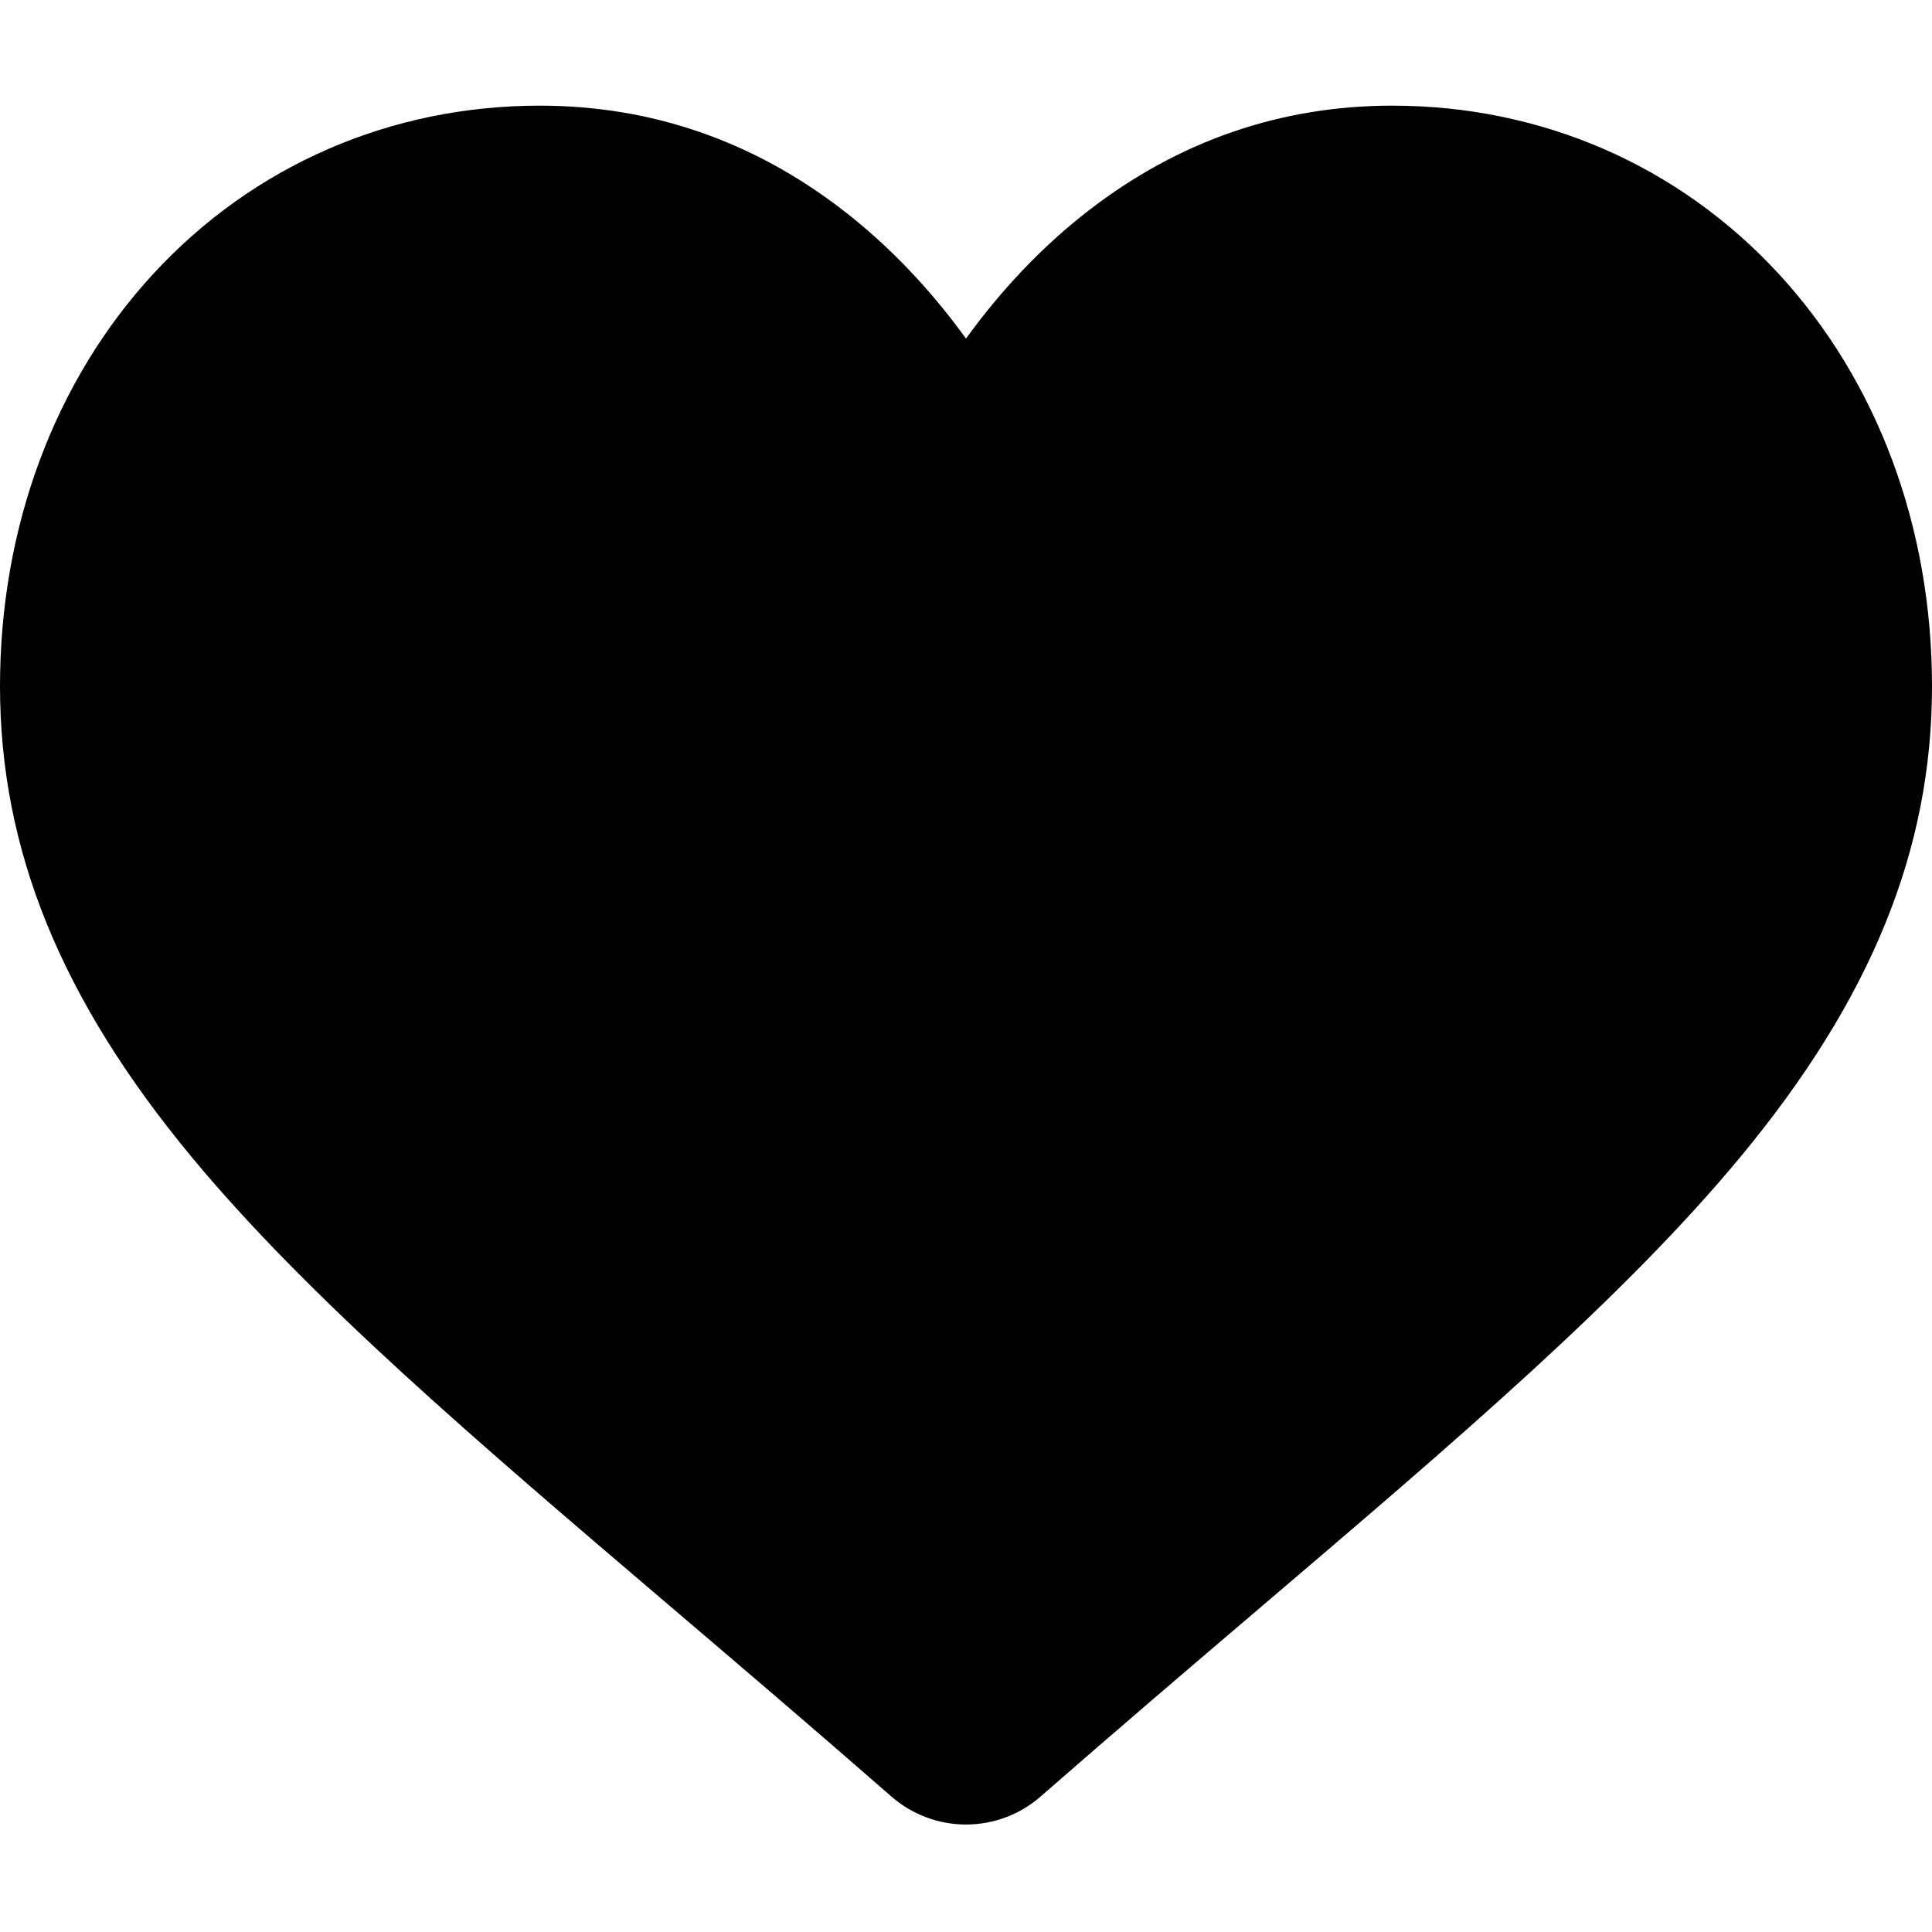
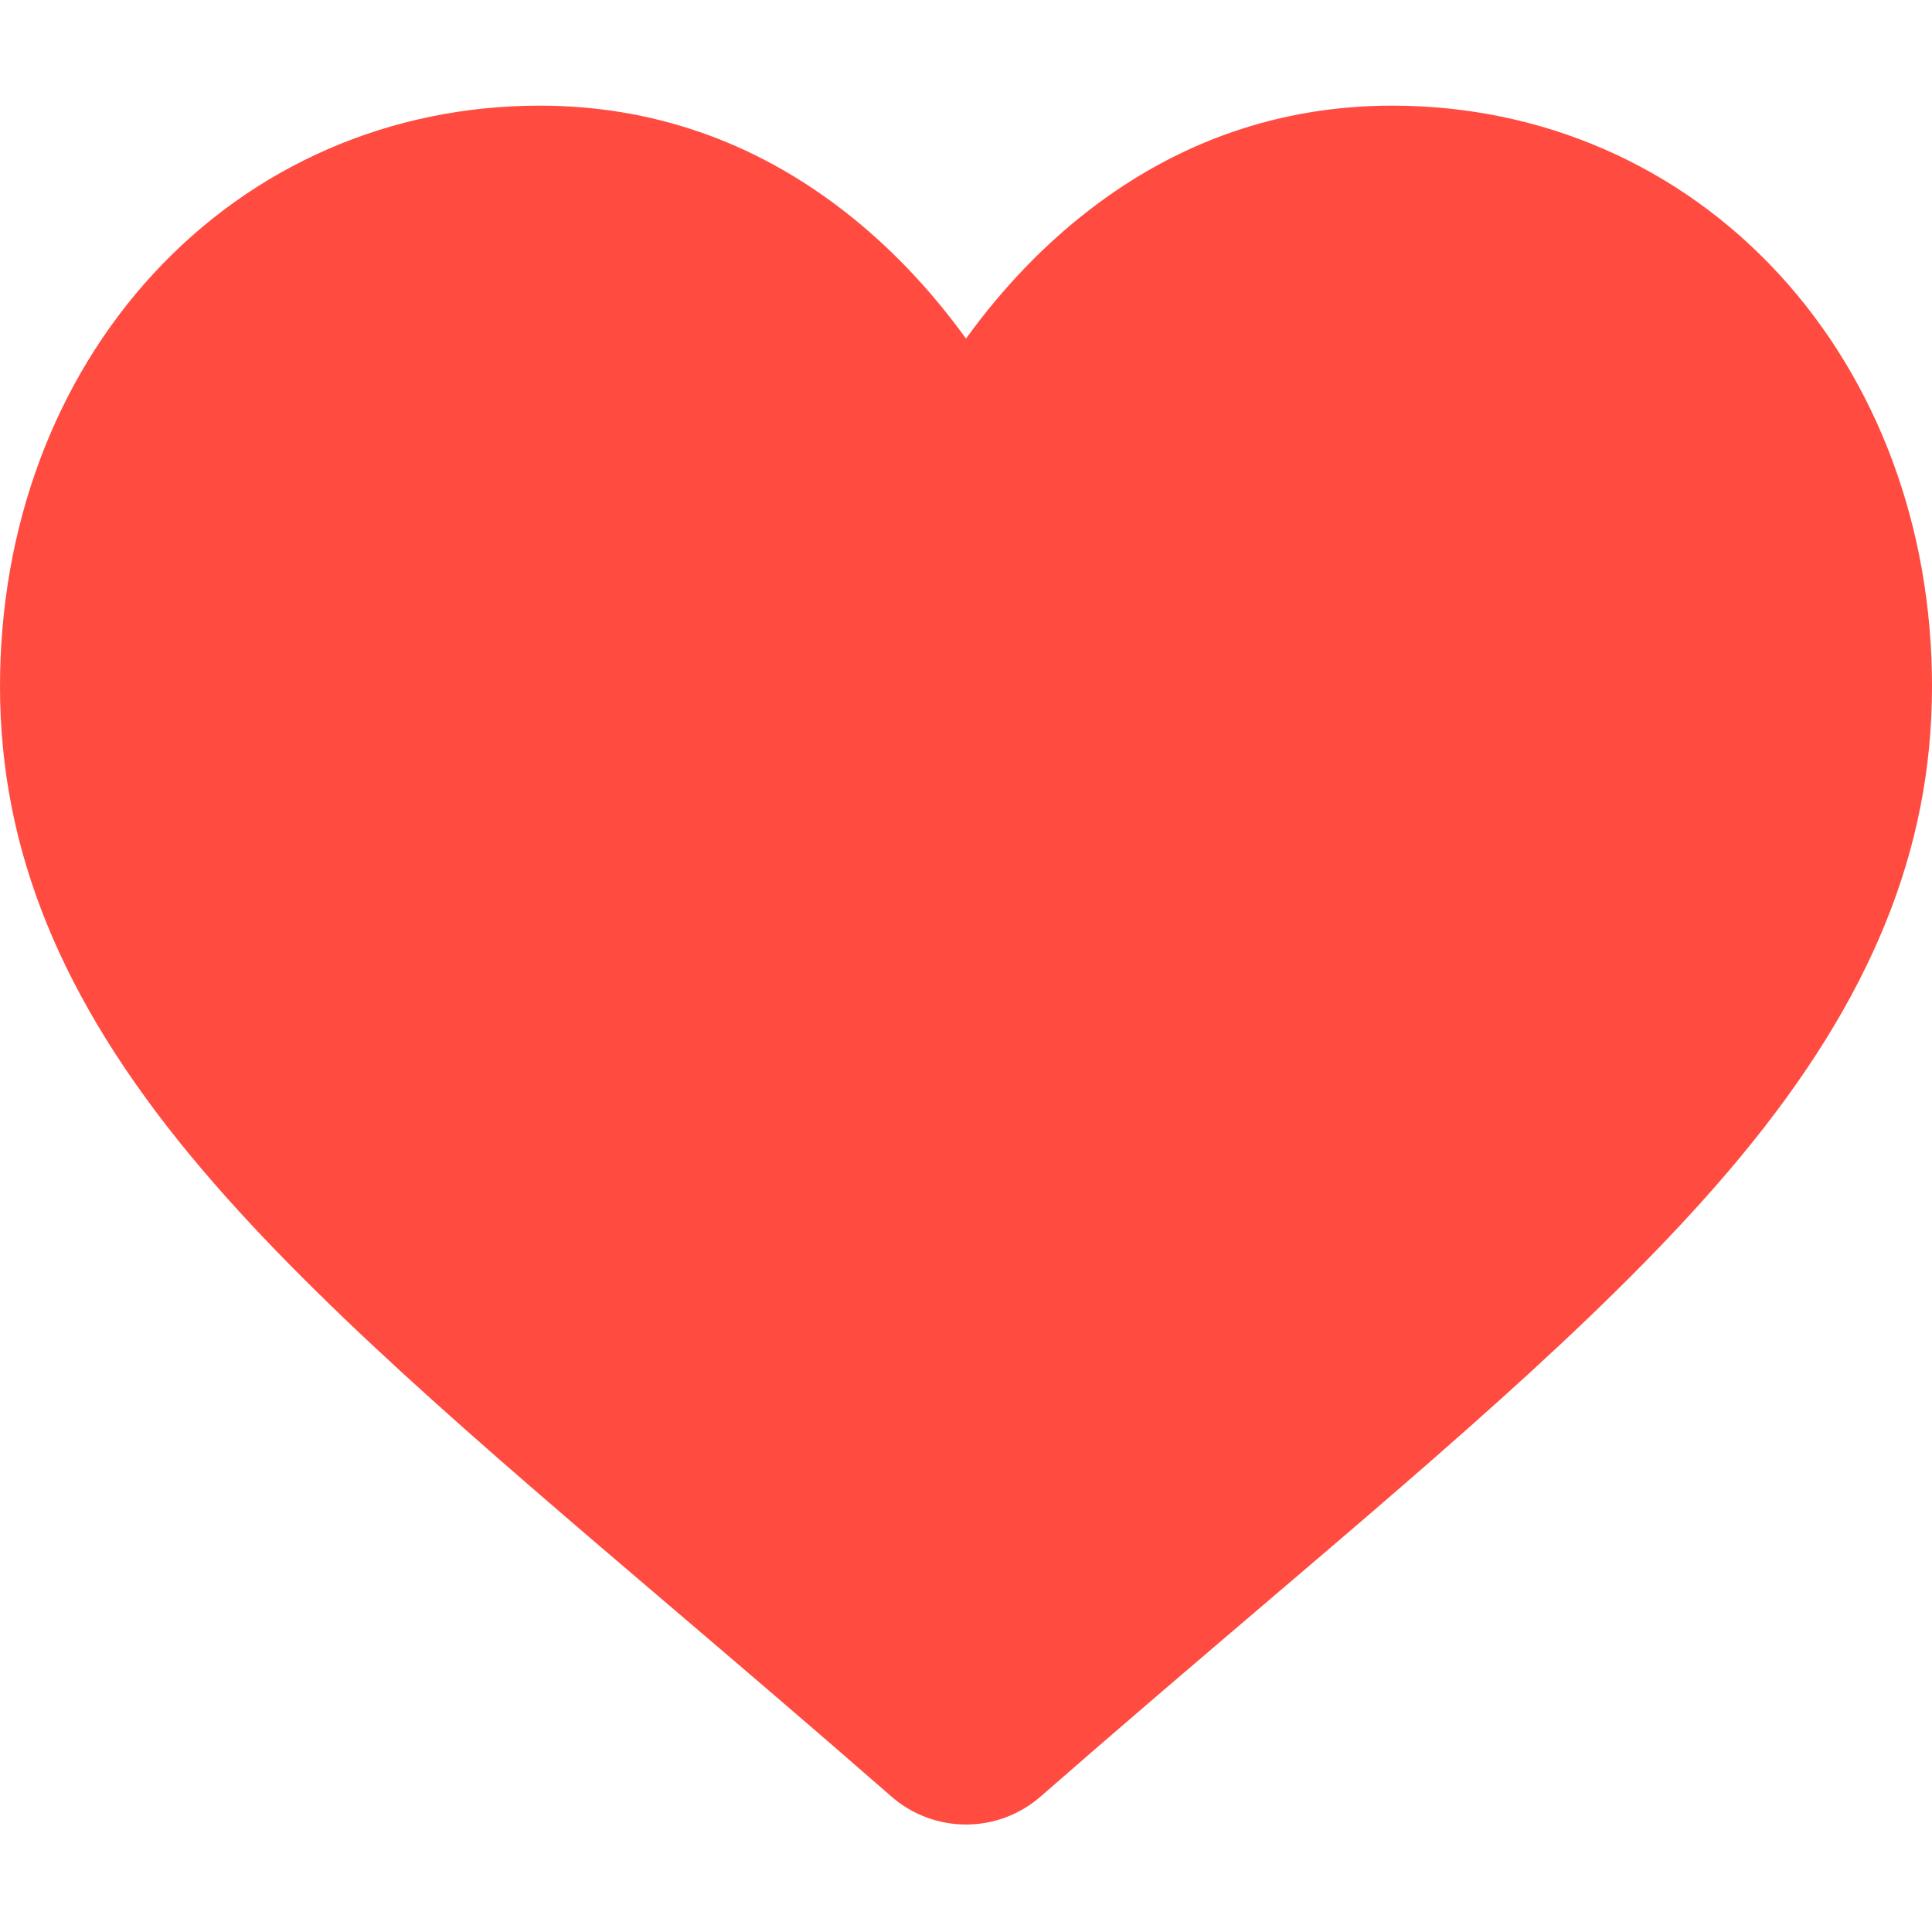
<svg xmlns="http://www.w3.org/2000/svg" viewBox="0 -28 512 512">
-   <path d="m471.383 44.578c-26.504-28.746-62.871-44.578-102.41-44.578-29.555 0-56.621 9.344-80.449 27.77-12.023 9.301-22.918 20.68-32.523 33.961-9.602-13.277-20.5-24.66-32.527-33.961-23.824-18.426-50.891-27.77-80.445-27.77-39.539 0-75.91 15.832-102.414 44.578-26.188 28.41-40.613 67.223-40.613 109.293 0 43.301 16.137 82.938 50.781 124.742 30.992 37.395 75.535 75.355 127.117 119.312 17.613 15.012 37.578 32.027 58.309 50.152 5.477 4.797 12.504 7.438 19.793 7.438 7.285 0 14.316-2.641 19.785-7.43 20.73-18.129 40.707-35.152 58.328-50.172 51.574-43.949 96.117-81.906 127.109-119.305 34.645-41.801 50.777-81.438 50.777-124.742 0-42.066-14.426-80.879-40.617-109.289zm0 0" />
+   <path d="m471.383 44.578c-26.504-28.746-62.871-44.578-102.41-44.578-29.555 0-56.621 9.344-80.449 27.77-12.023 9.301-22.918 20.68-32.523 33.961-9.602-13.277-20.5-24.66-32.527-33.961-23.824-18.426-50.891-27.77-80.445-27.77-39.539 0-75.91 15.832-102.414 44.578-26.188 28.41-40.613 67.223-40.613 109.293 0 43.301 16.137 82.938 50.781 124.742 30.992 37.395 75.535 75.355 127.117 119.312 17.613 15.012 37.578 32.027 58.309 50.152 5.477 4.797 12.504 7.438 19.793 7.438 7.285 0 14.316-2.641 19.785-7.43 20.73-18.129 40.707-35.152 58.328-50.172 51.574-43.949 96.117-81.906 127.109-119.305 34.645-41.801 50.777-81.438 50.777-124.742 0-42.066-14.426-80.879-40.617-109.289zm0 0" fill="#FF4B40" />
</svg>
